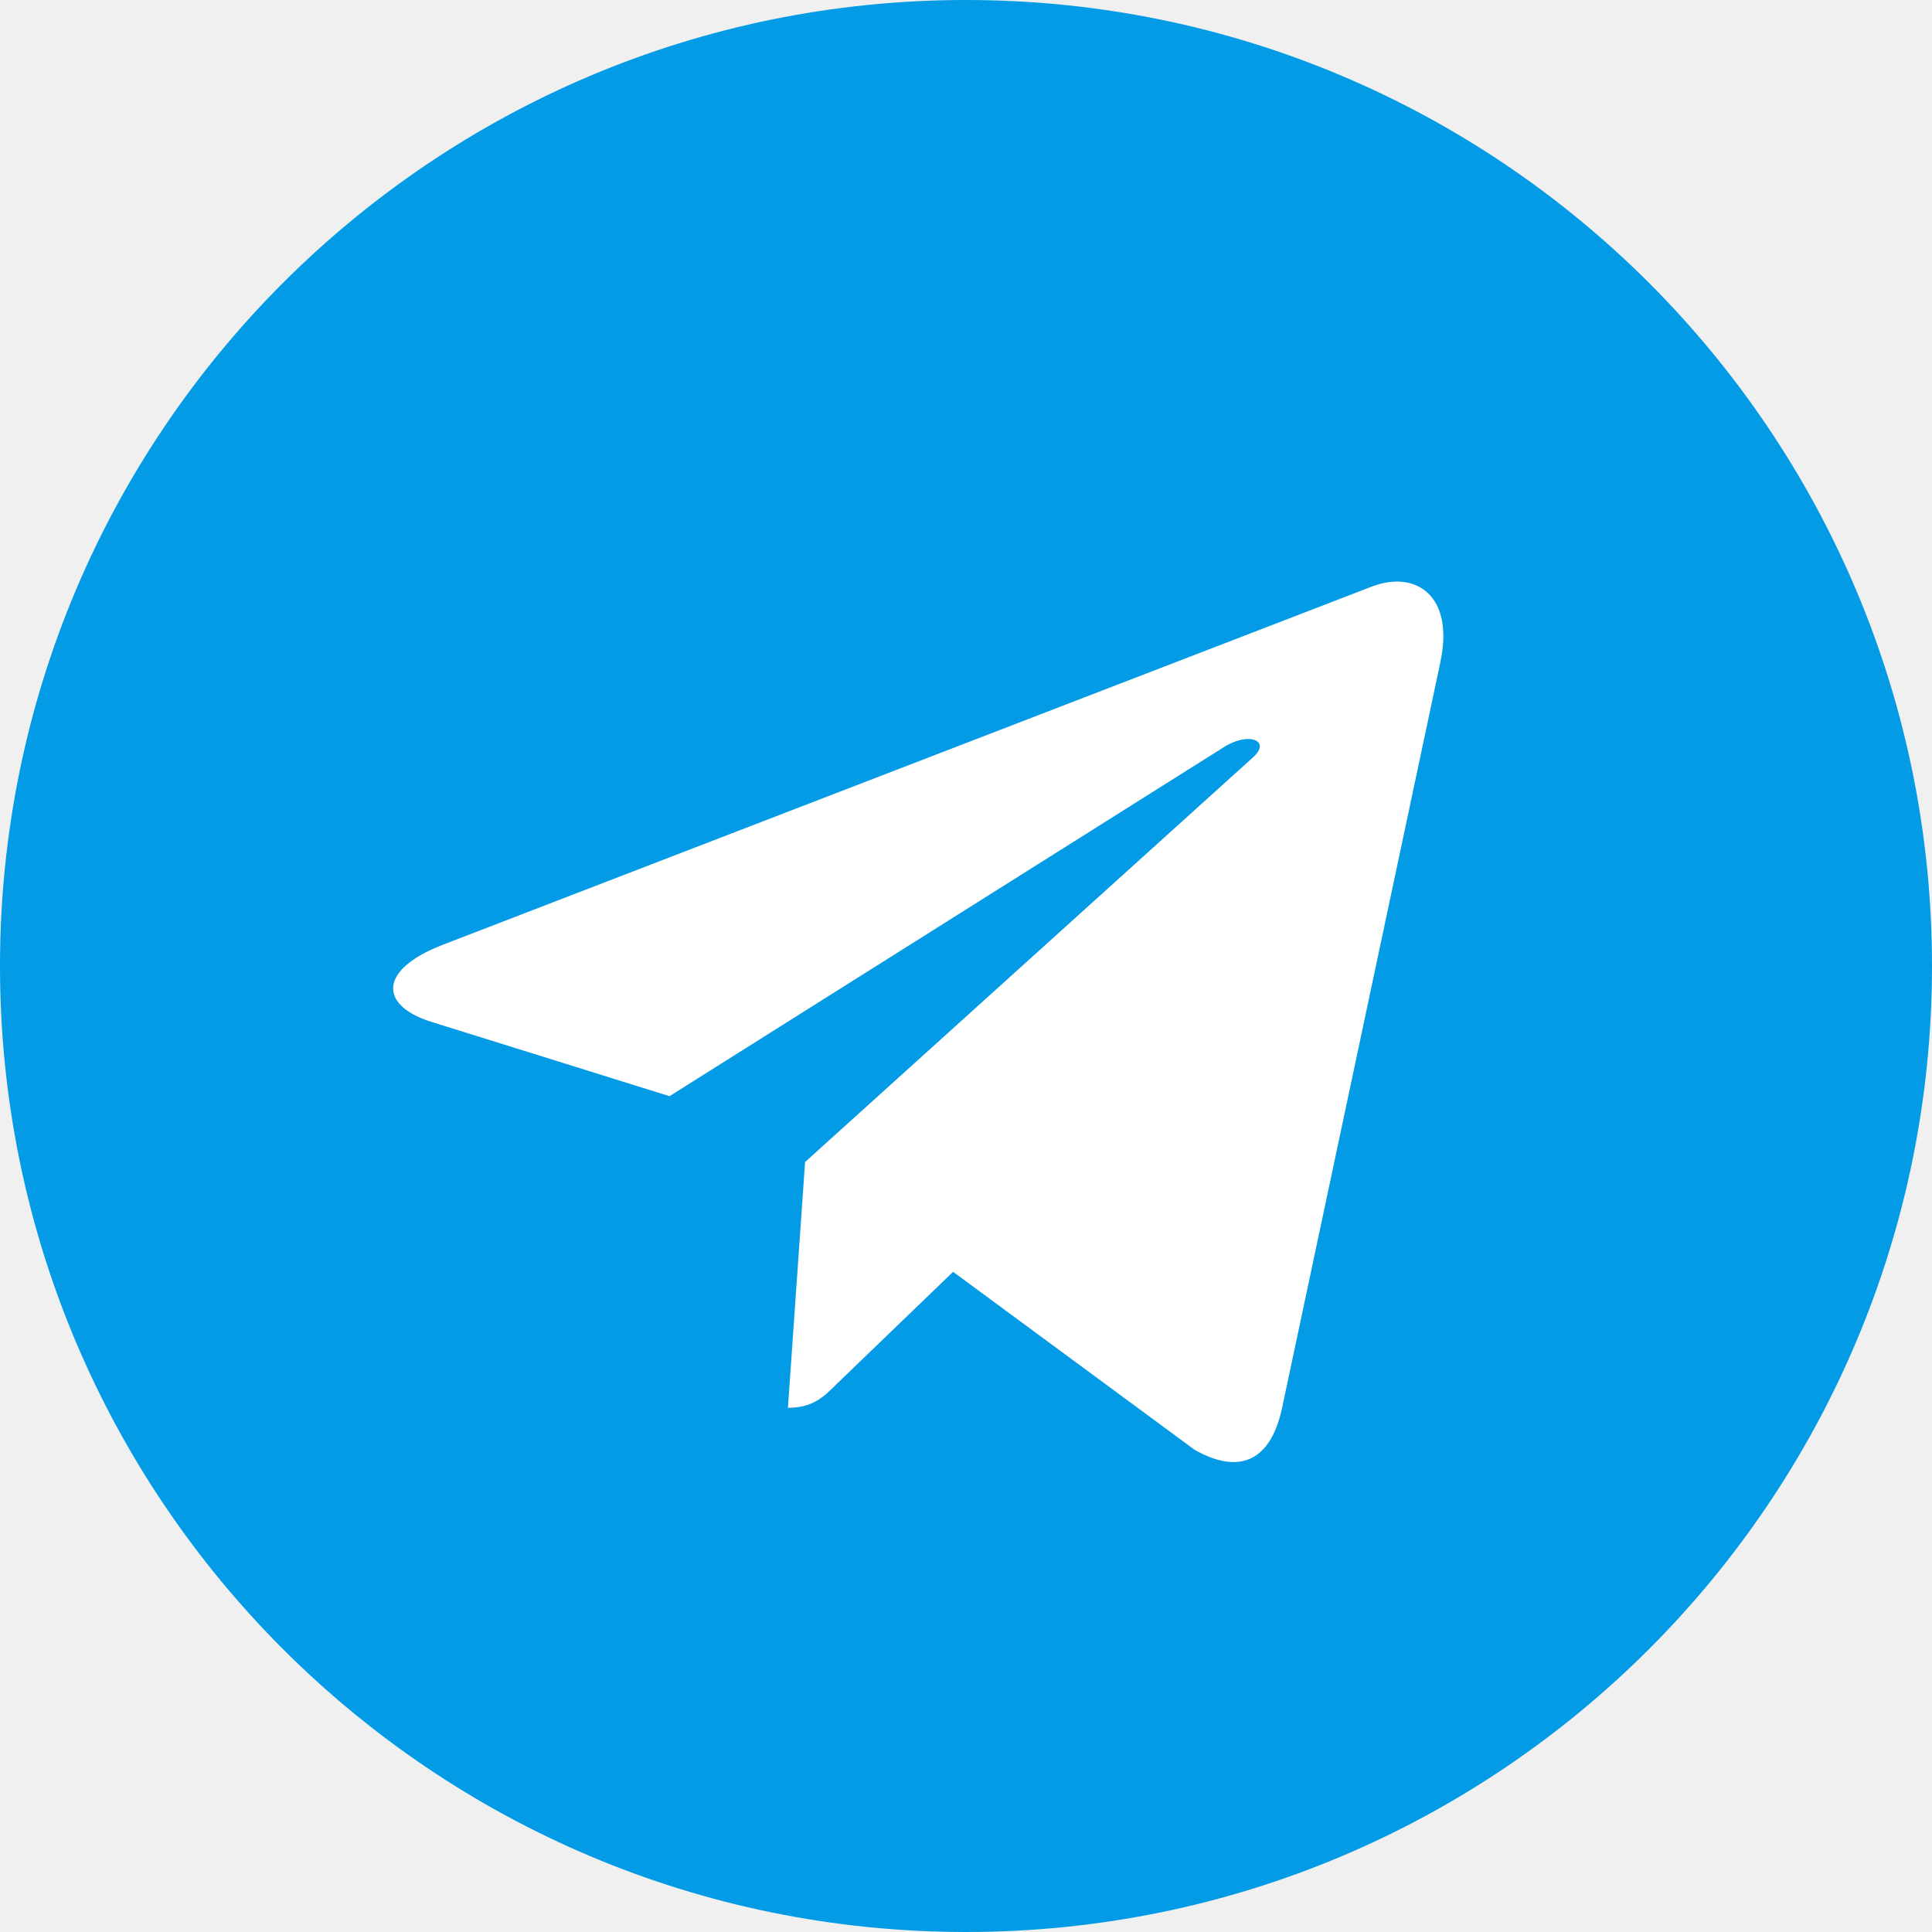
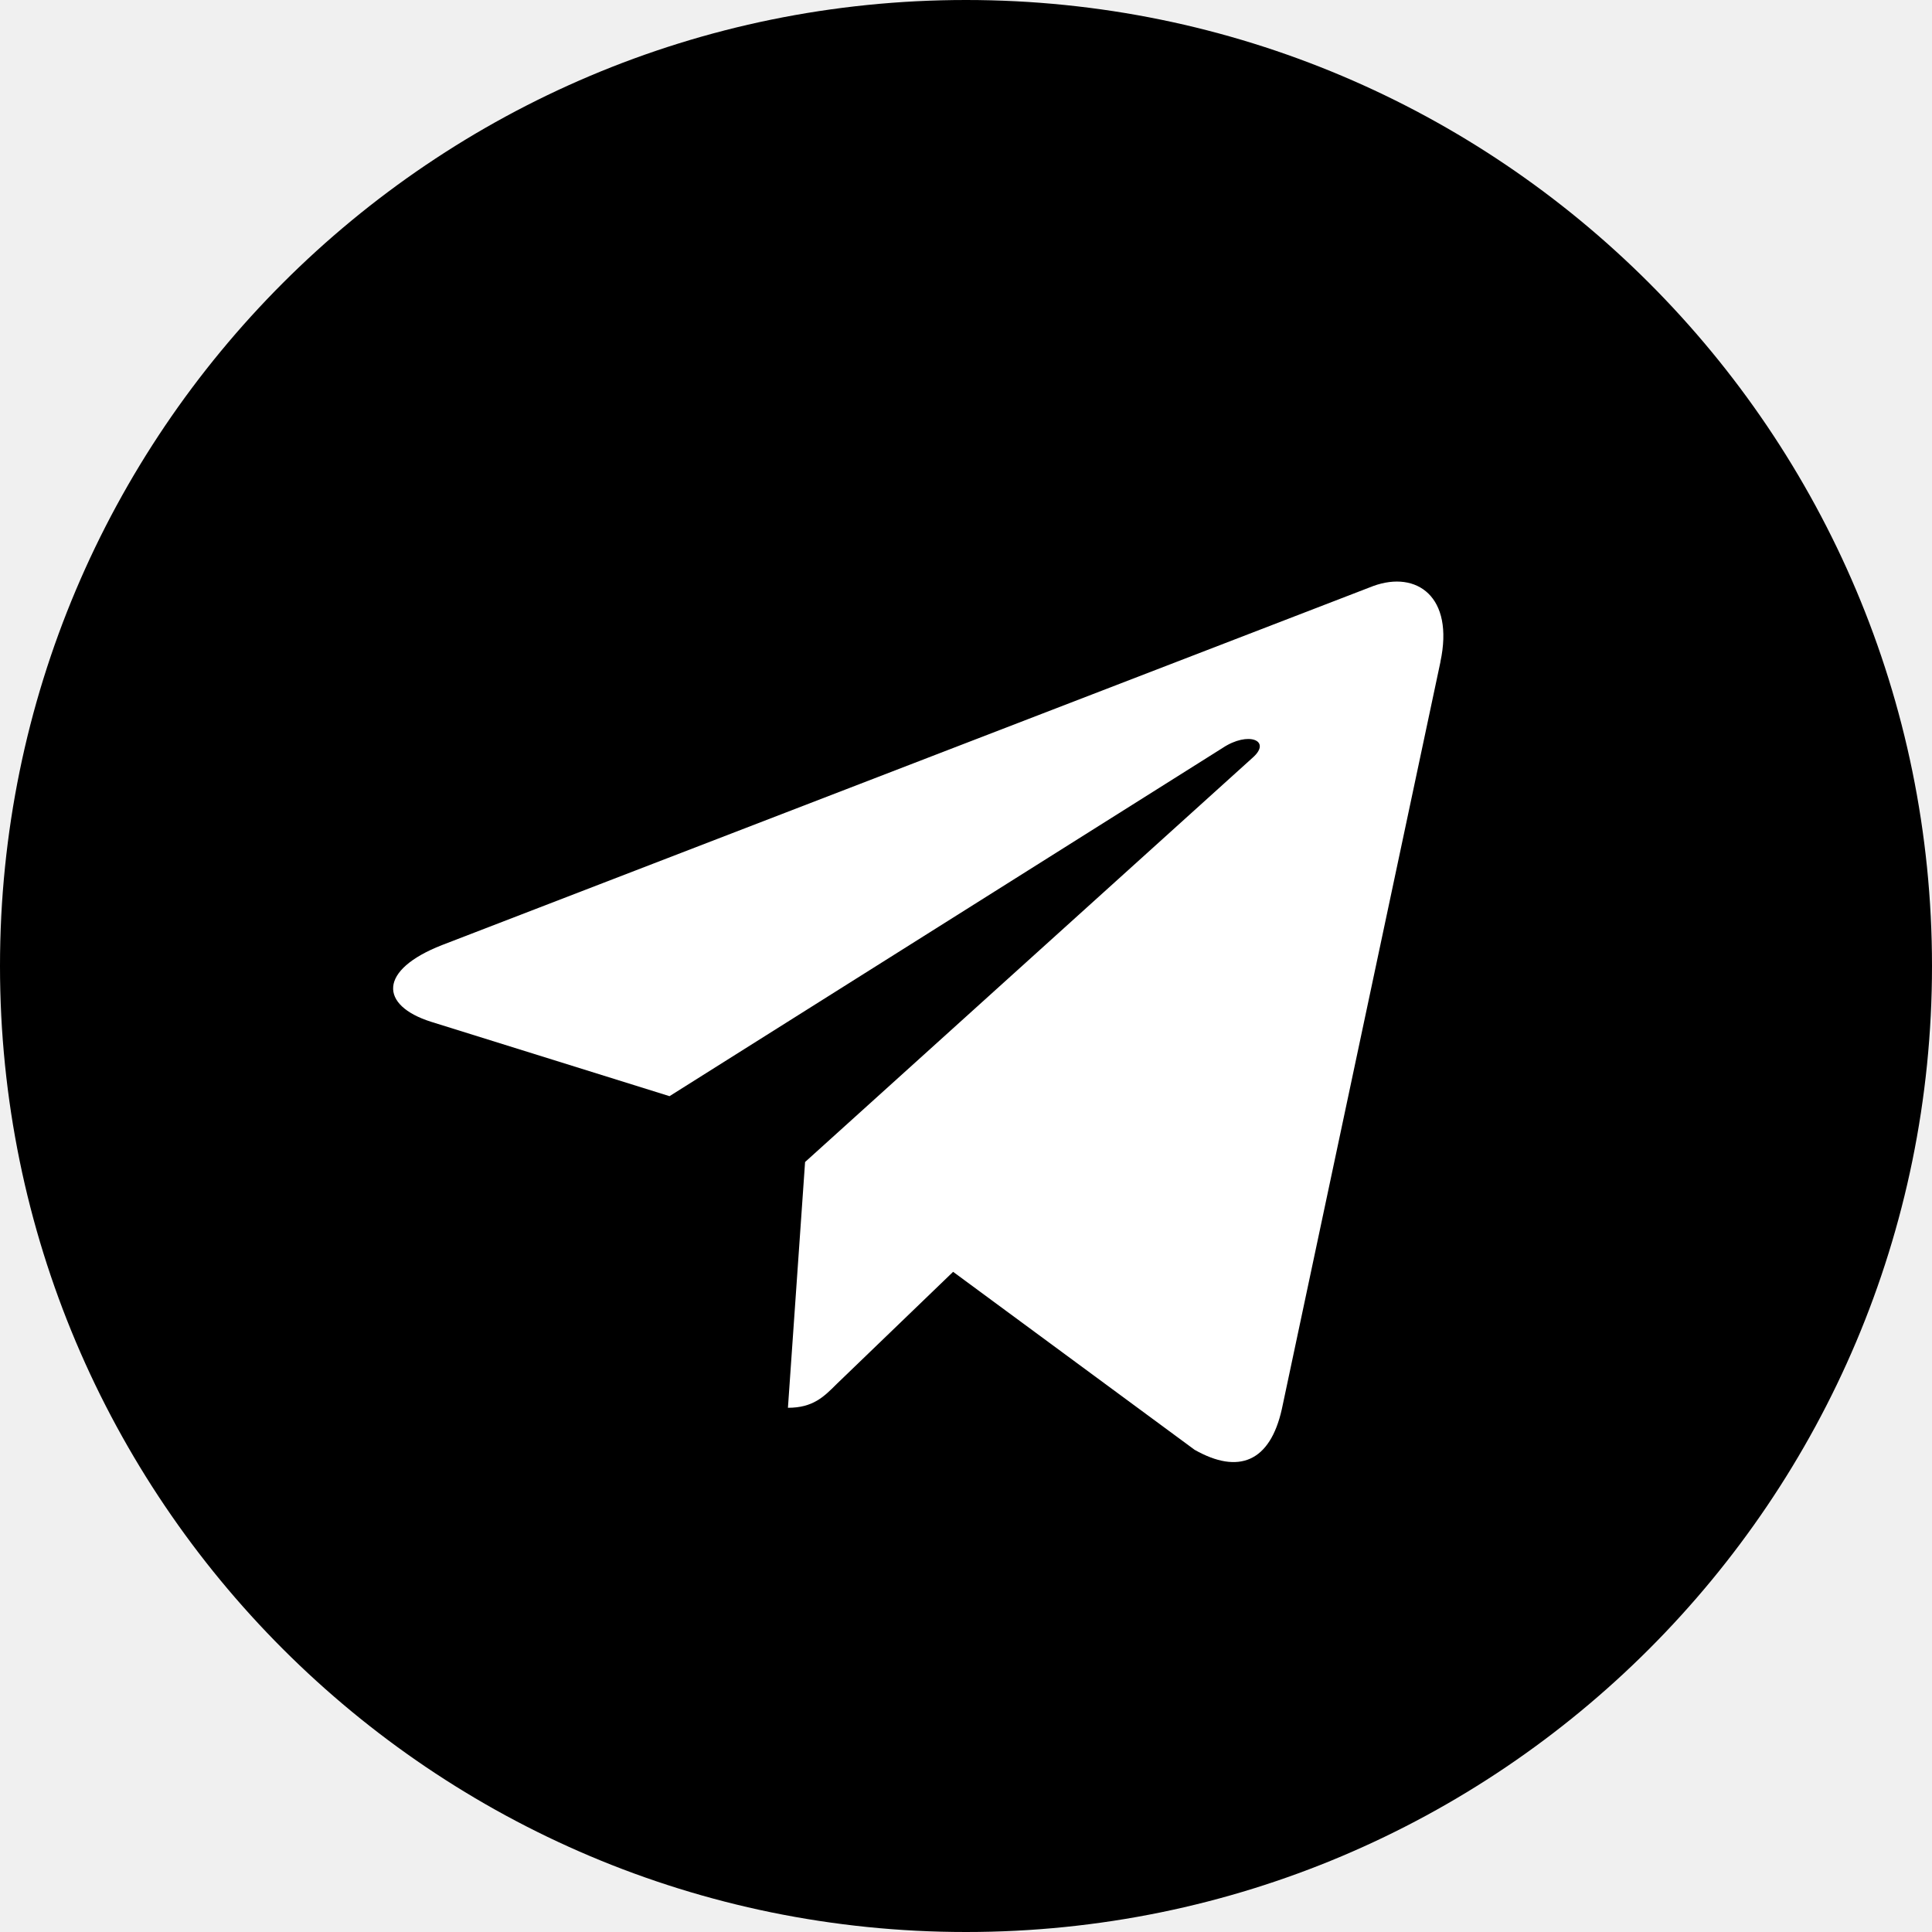
<svg xmlns="http://www.w3.org/2000/svg" enable-background="new 0 0 24 24" height="512" viewBox="0 0 24 24" width="512">
-   <circle cx="12" cy="12" fill="#039be5" r="12" />
-   <path d="m5.491 11.74 11.57-4.461c.537-.194 1.006.131.832.943l.001-.001-1.97 9.281c-.146.658-.537.818-1.084.508l-3-2.211-1.447 1.394c-.16.16-.295.295-.605.295l.213-3.053 5.56-5.023c.242-.213-.054-.333-.373-.121l-6.871 4.326-2.962-.924c-.643-.204-.657-.643.136-.953z" fill="#fff" />
+   <circle cx="12" cy="12" r="12" />
+   <path fill="white" d="m5.491 11.74 11.57-4.461c.537-.194 1.006.131.832.943l.001-.001-1.97 9.281c-.146.658-.537.818-1.084.508l-3-2.211-1.447 1.394c-.16.16-.295.295-.605.295l.213-3.053 5.56-5.023c.242-.213-.054-.333-.373-.121l-6.871 4.326-2.962-.924c-.643-.204-.657-.643.136-.953z" />
</svg>
